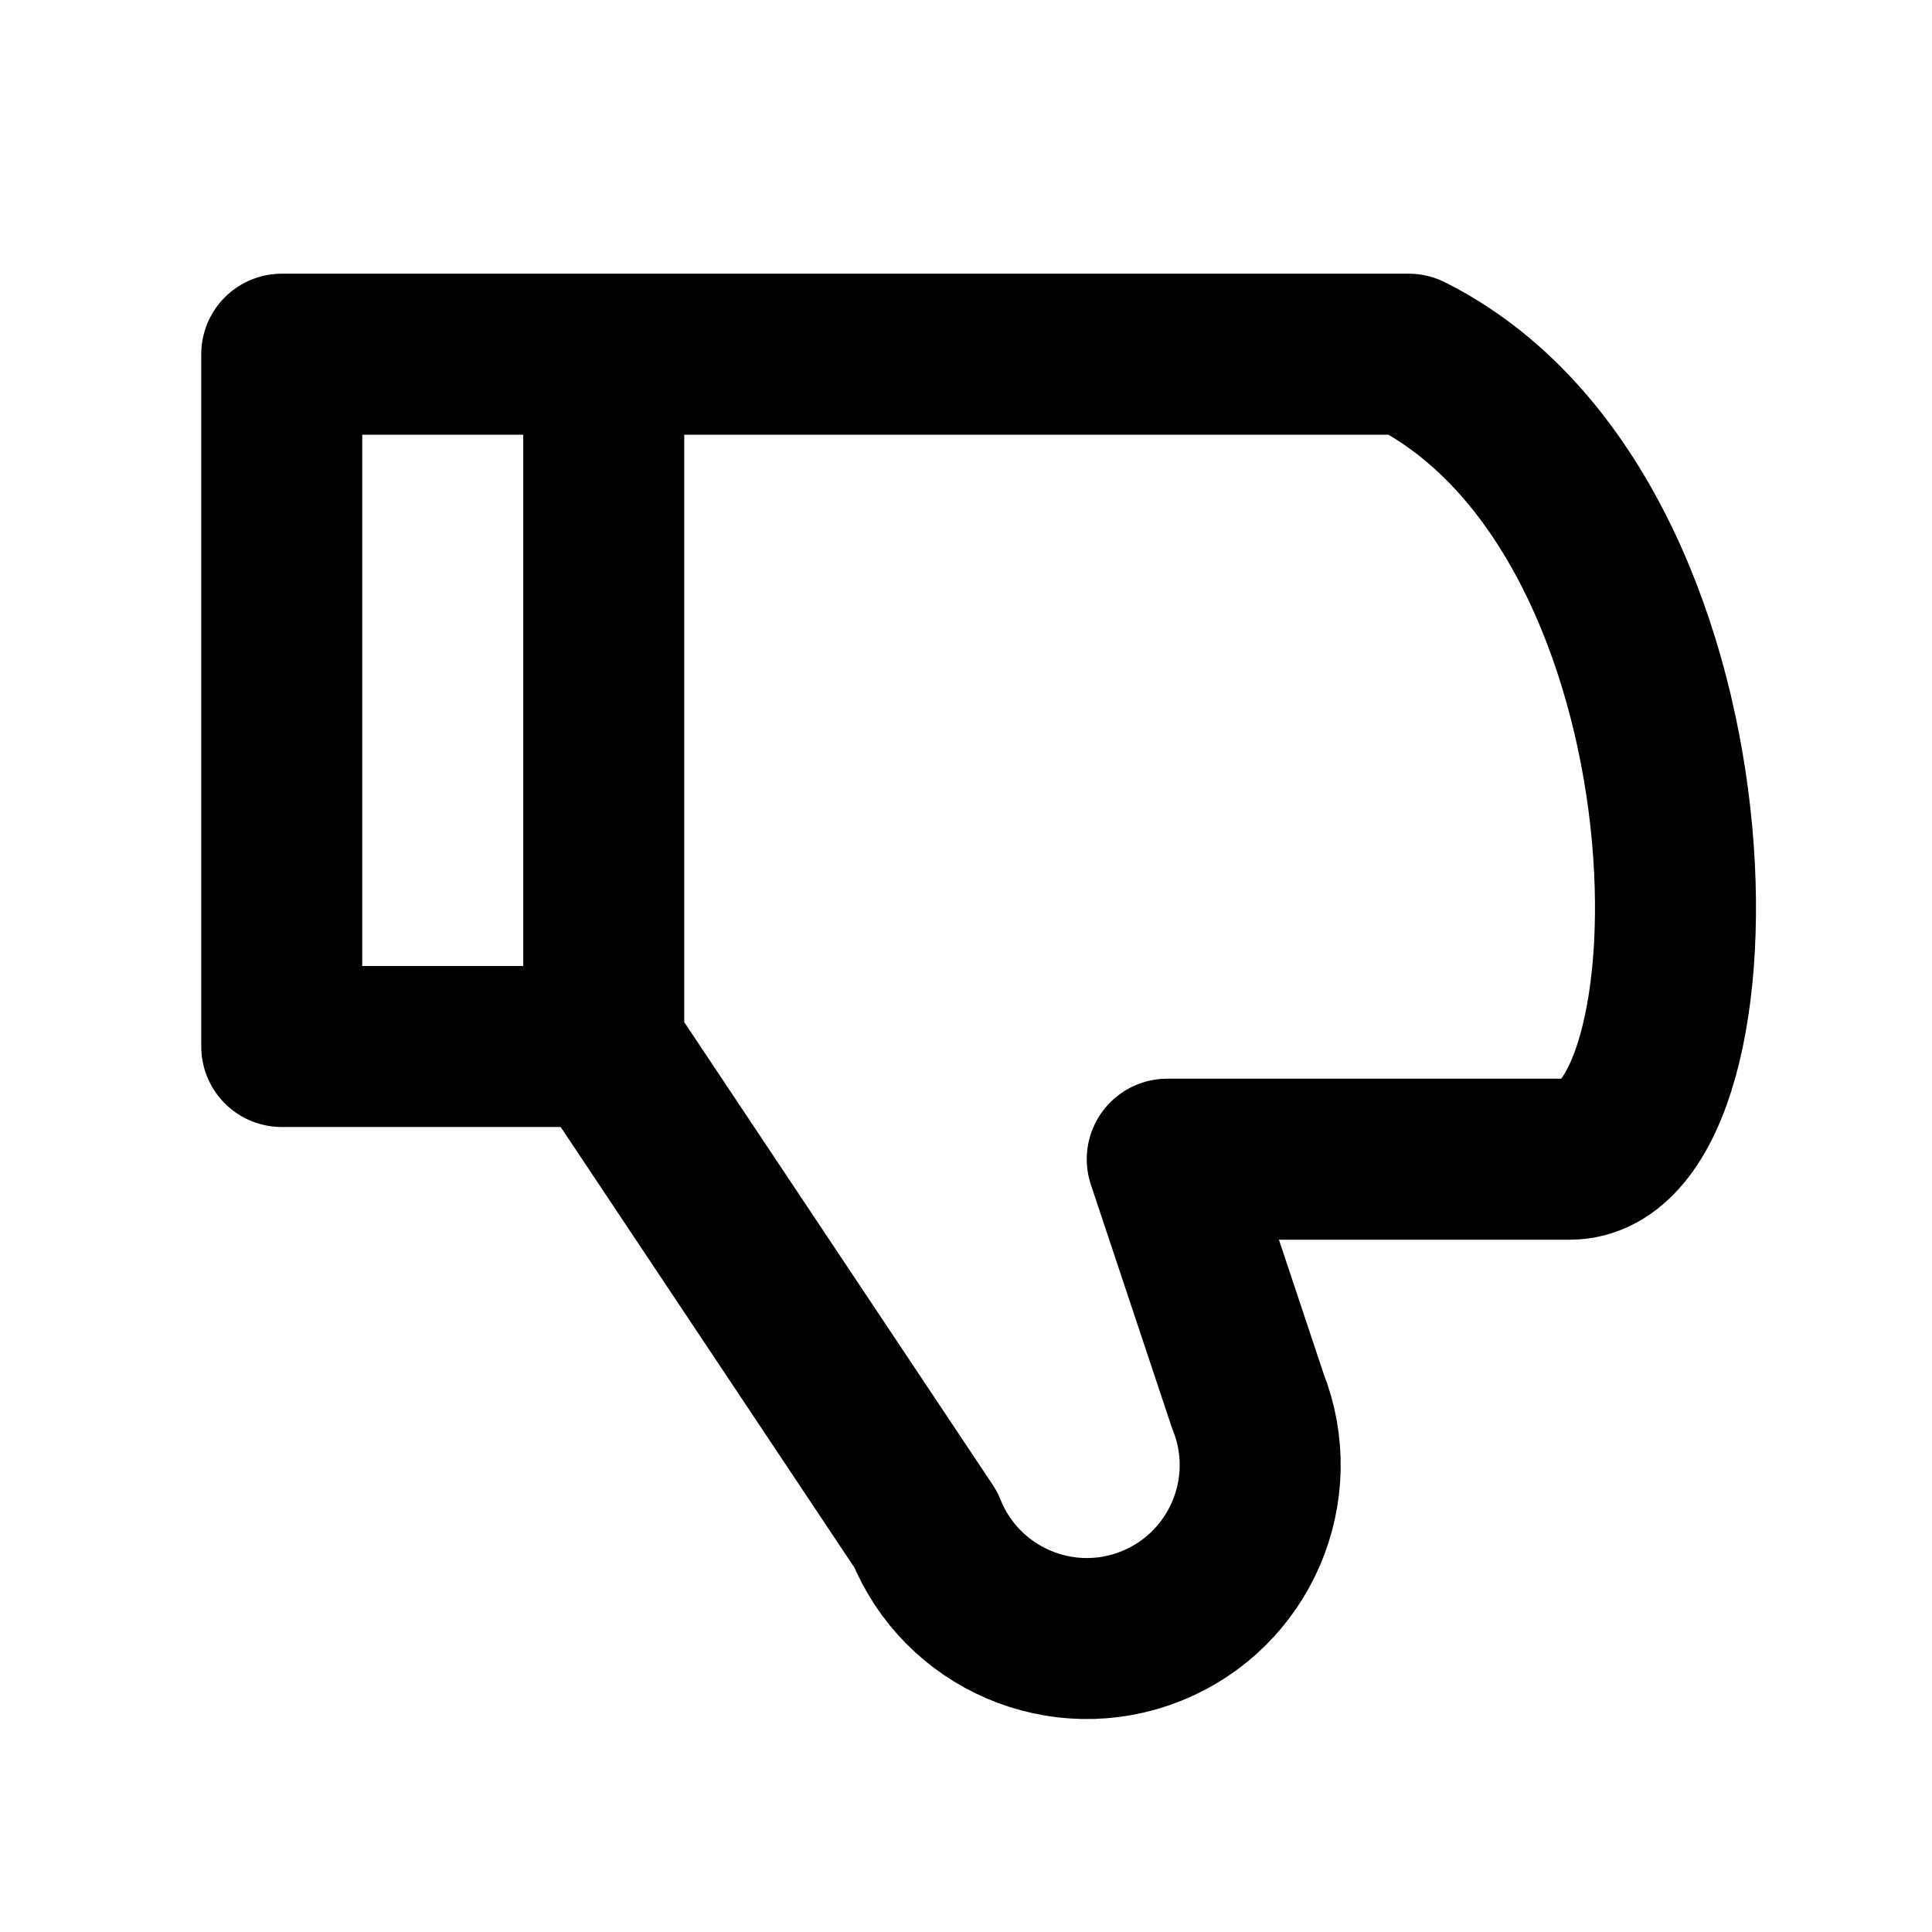
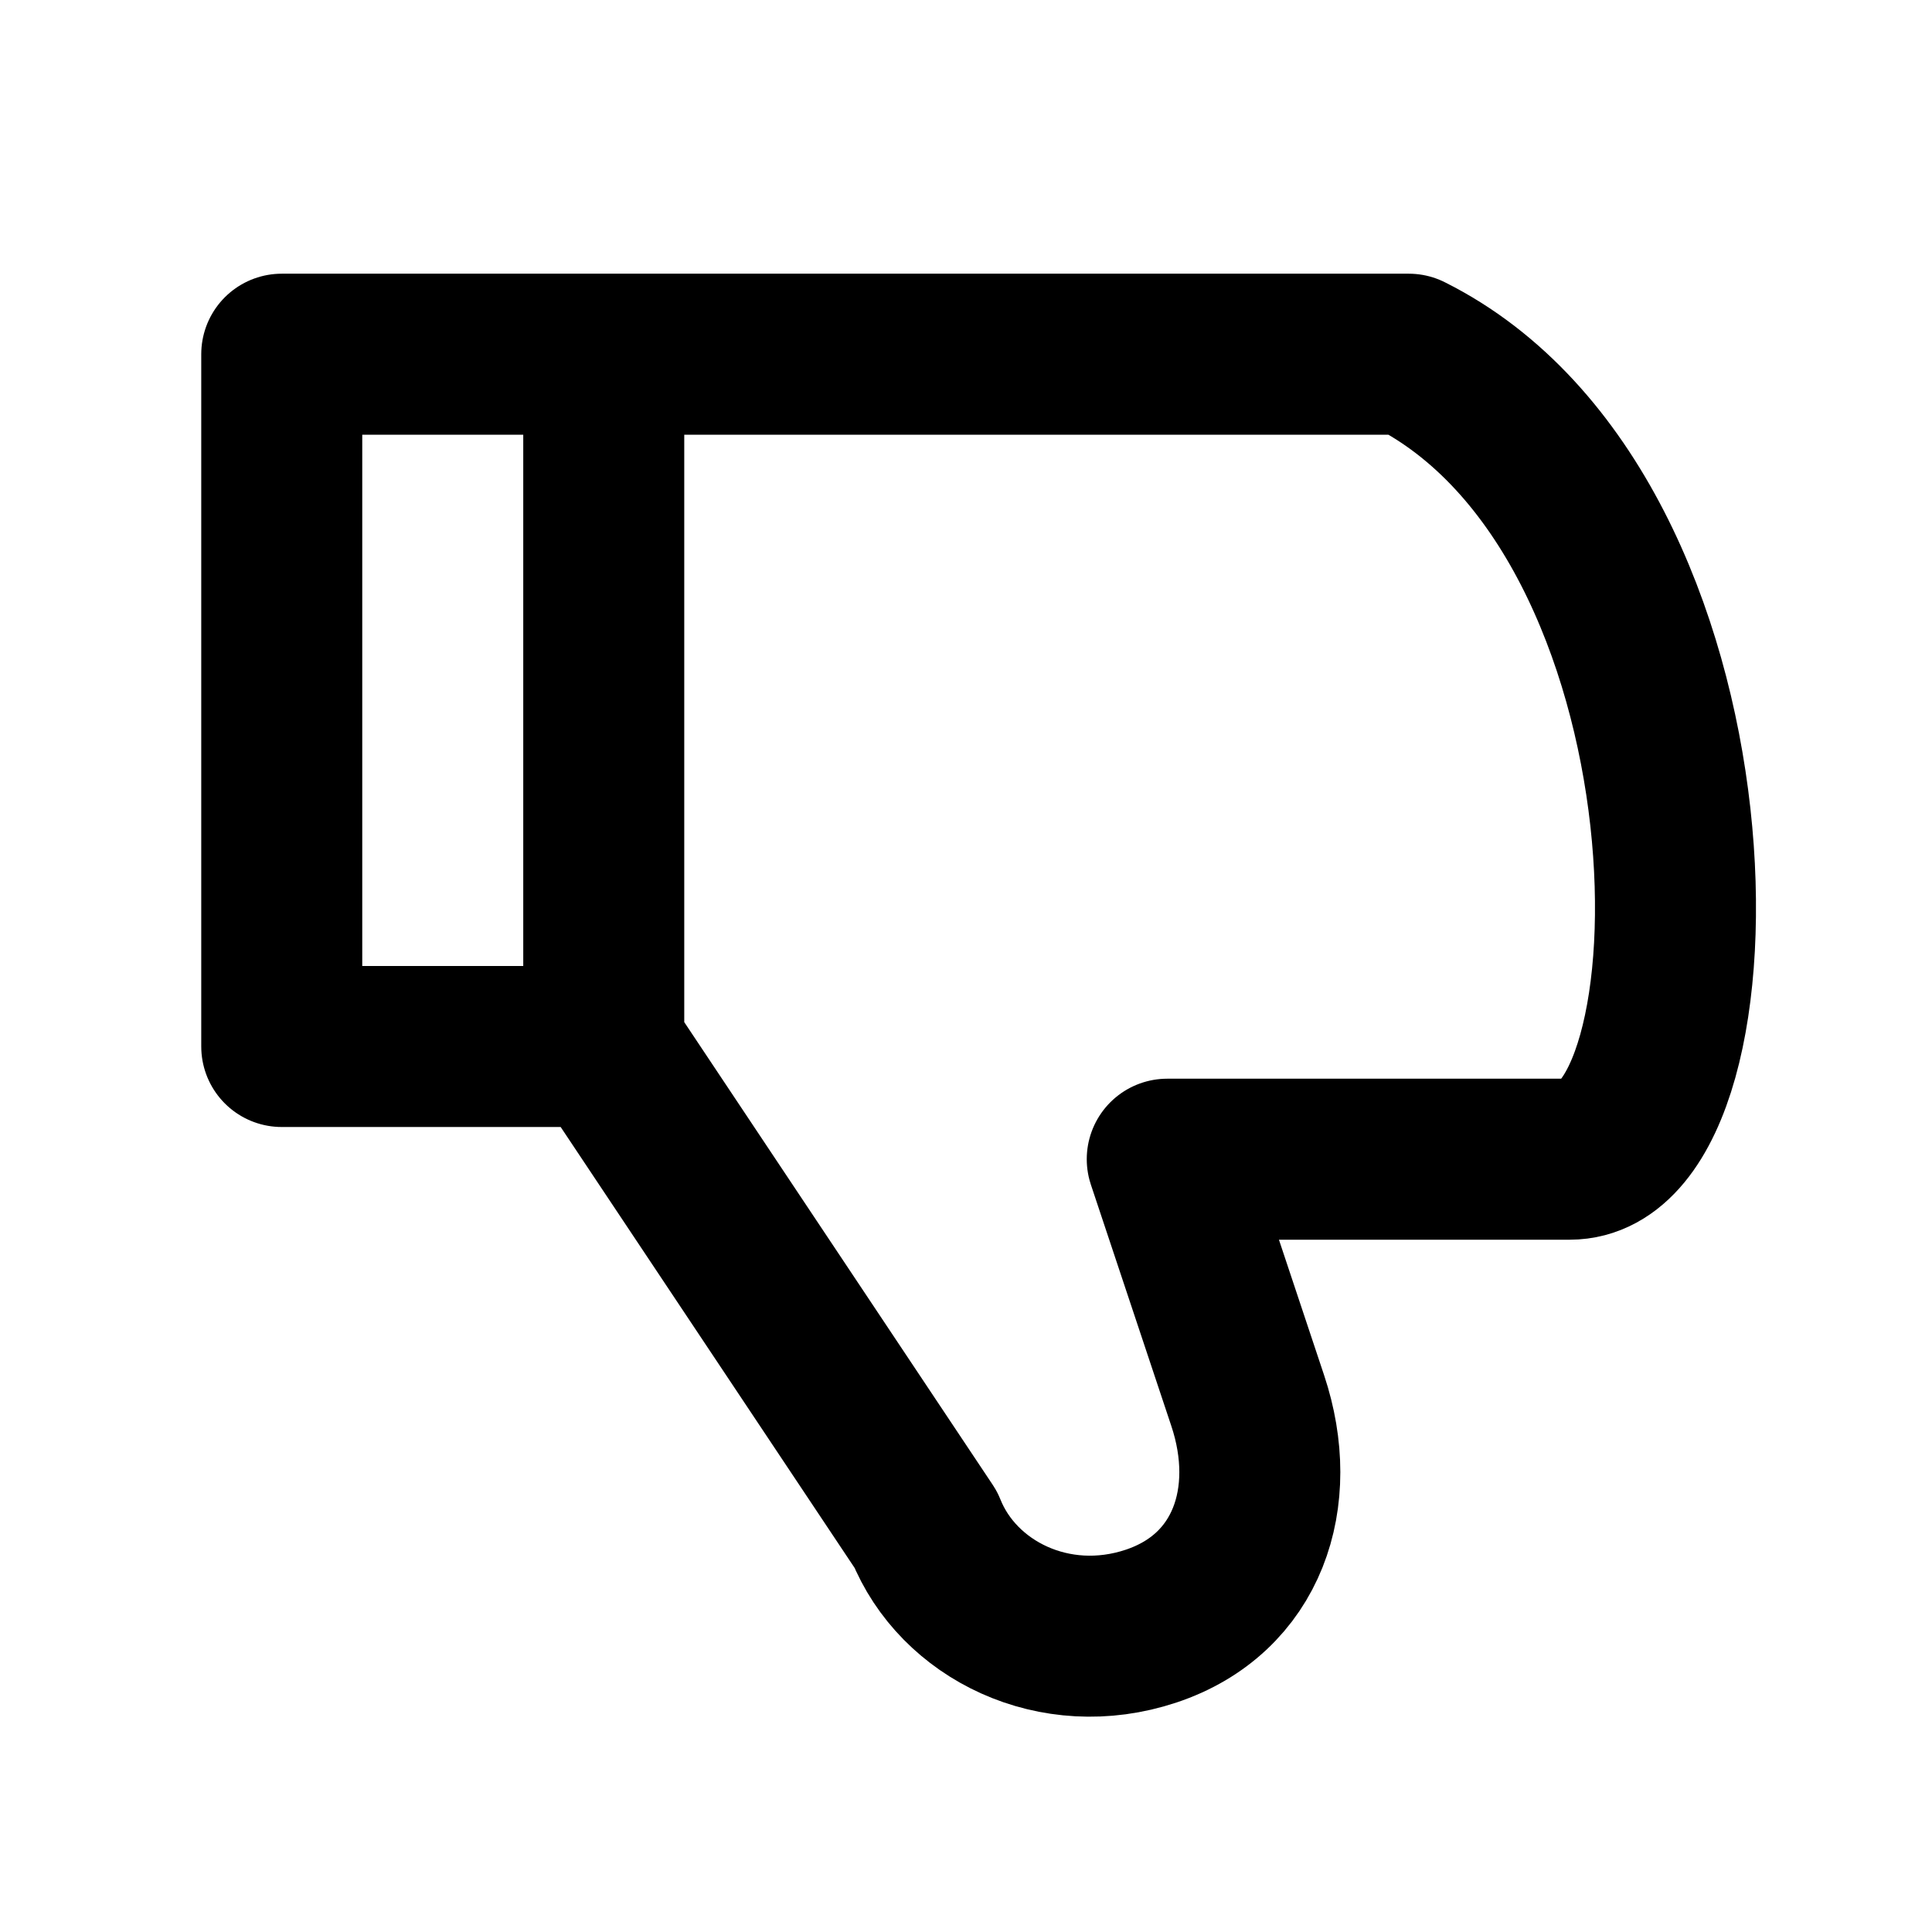
<svg xmlns="http://www.w3.org/2000/svg" viewBox="0 0 12 12" fill="#0000" stroke="#000" stroke-linejoin="round">
-   <path d="M1.75 6.5h2l2 3c.221.552.848.821 1.4.6s.821-.848.6-1.4l-.5-1.5h2.5c1 0 1-4-1-5h-7zh2v-4" />
+   <path d="M1.75 6.5h2l2 3c.2.5.8.8 1.4.6s.8-.8.6-1.4l-.5-1.5h2.5c1 0 1-4-1-5h-7zh2v-4" />
</svg>
